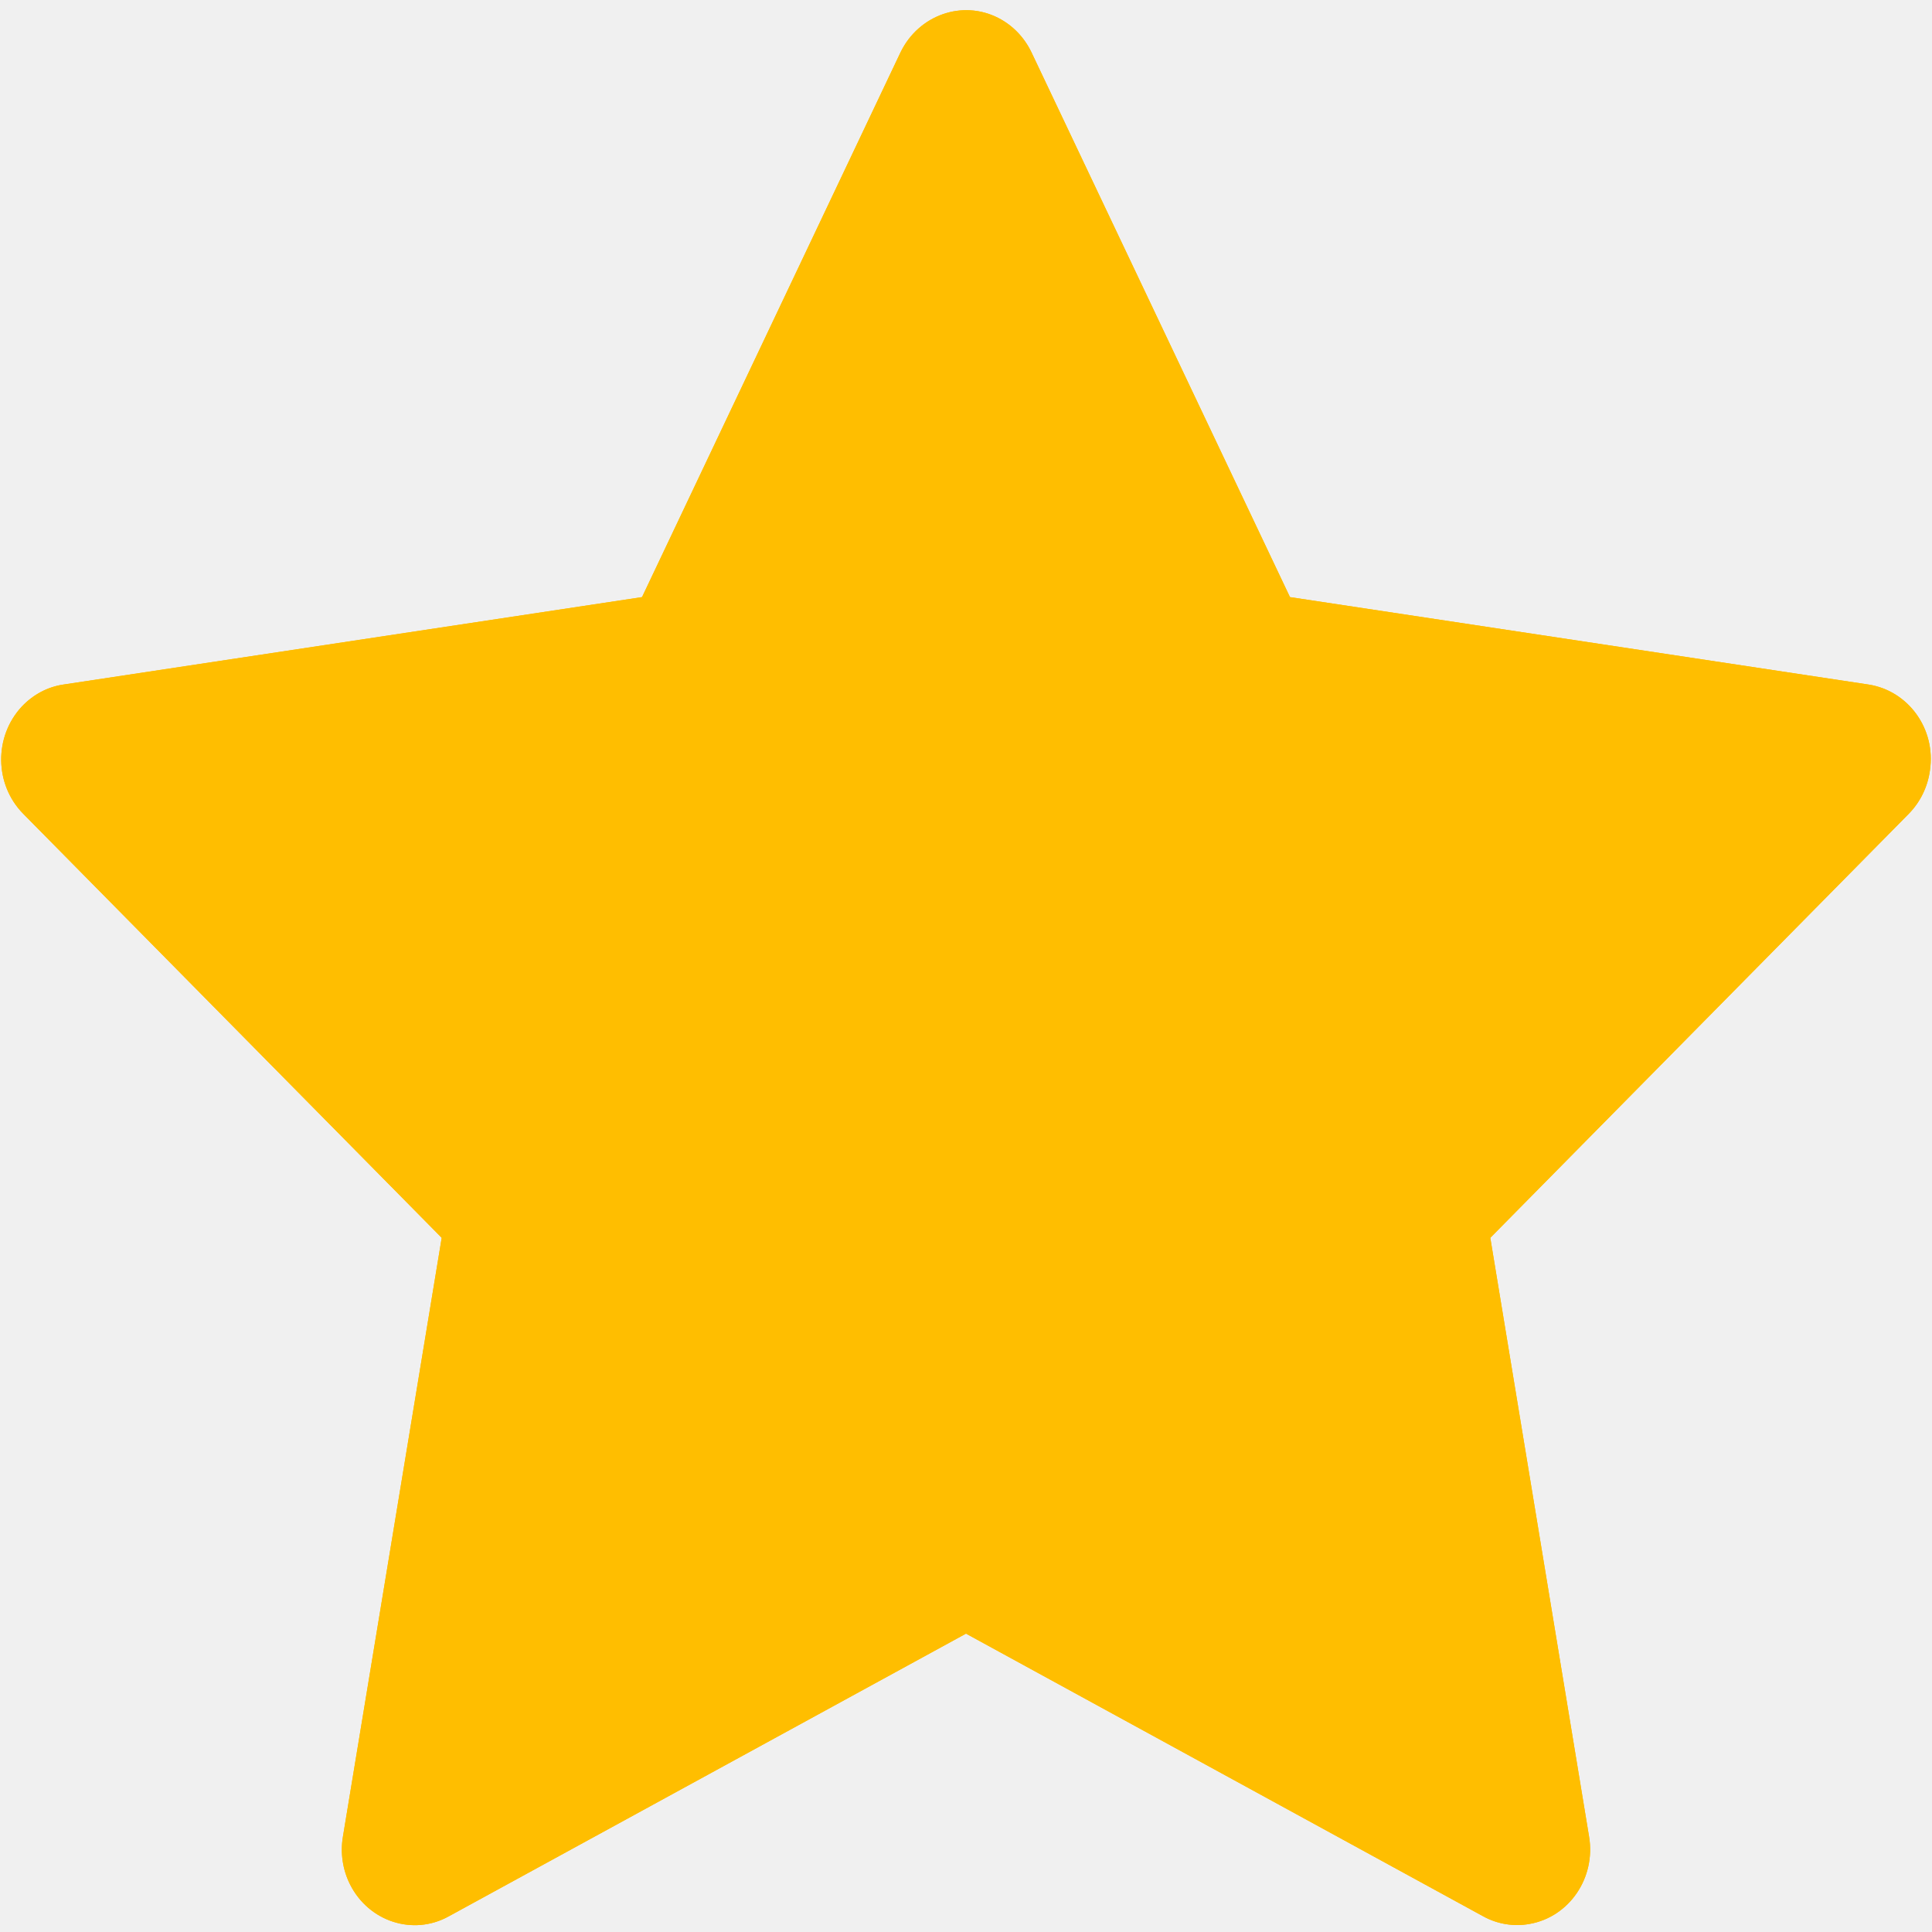
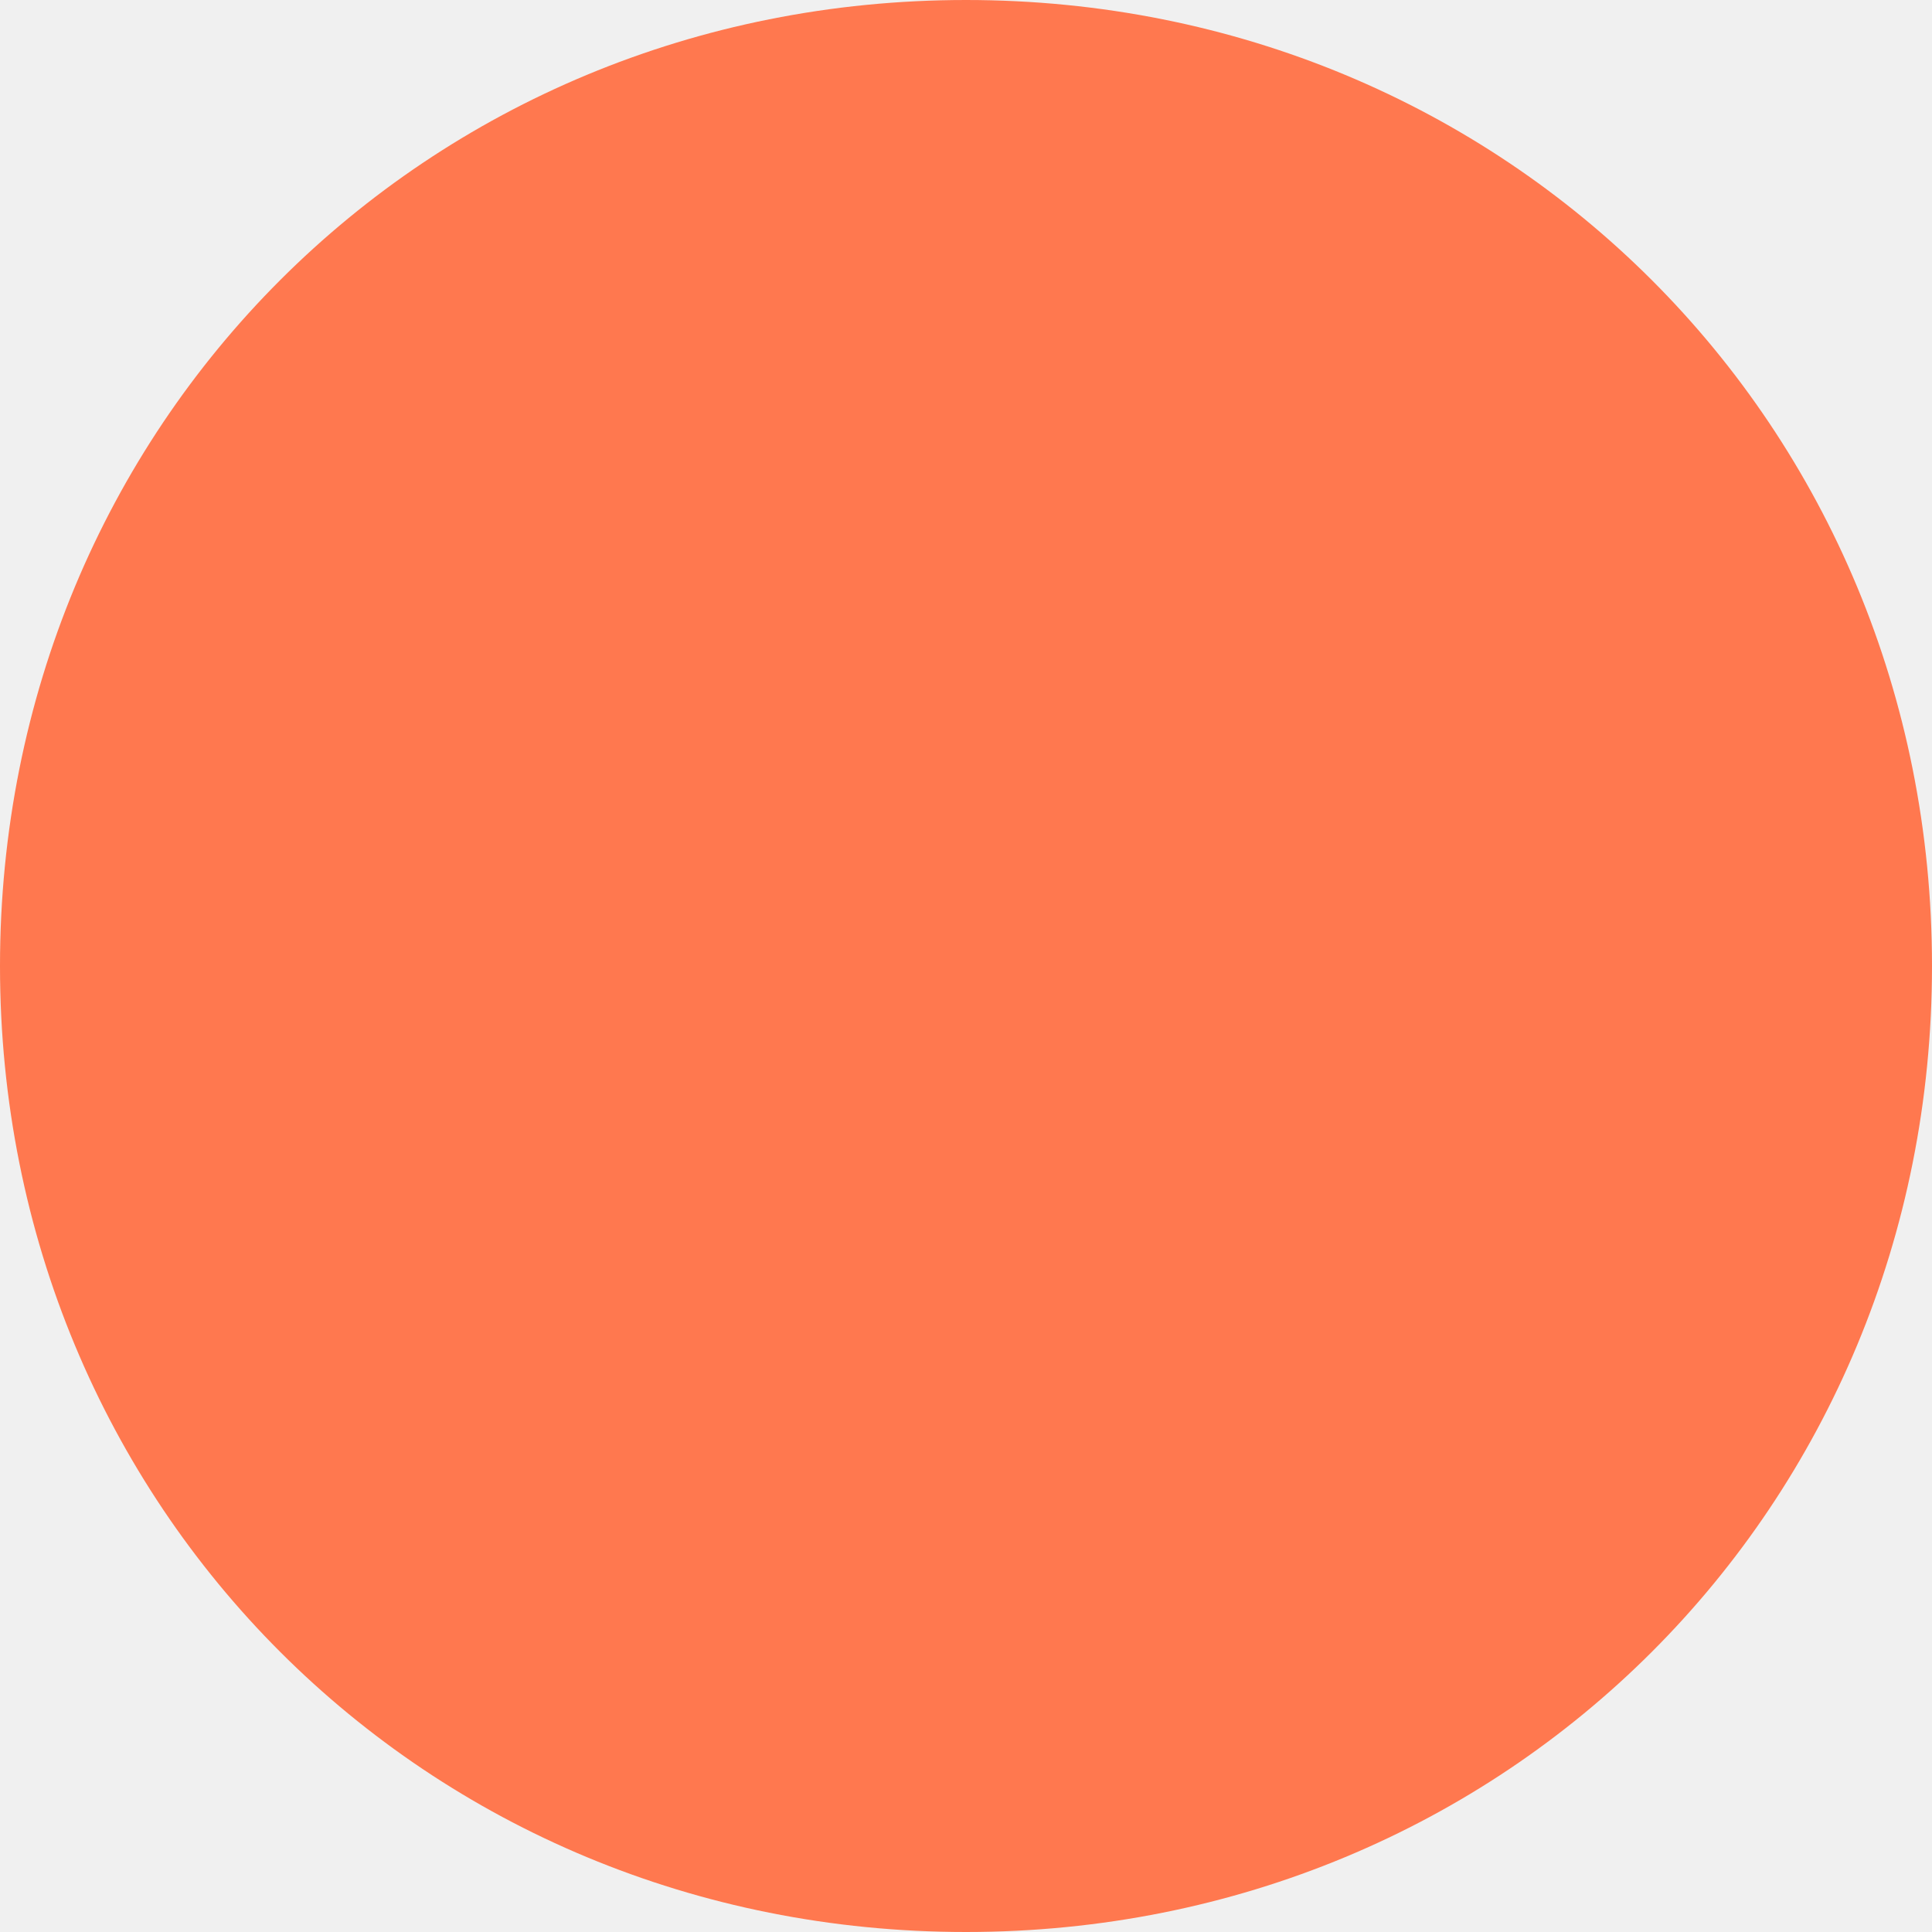
- <svg xmlns="http://www.w3.org/2000/svg" version="1.1" width="16px" height="16px">
-   <defs>
-     <mask fill="white" id="clip149">
-       <path d="M 15.983 6.38  C 16.034 6.037  15.804 5.72  15.474 5.669  L 10.683 4.945  L 8.542 0.433  C 8.483 0.31  8.387 0.21  8.268 0.149  C 7.97 -0.004  7.608 0.124  7.458 0.433  L 5.317 4.945  L 0.526 5.669  C 0.394 5.688  0.274 5.753  0.181 5.851  C -0.051 6.1  -0.047 6.496  0.192 6.739  L 3.658 10.251  L 2.84 15.21  C 2.817 15.345  2.838 15.486  2.9 15.608  C 3.055 15.914  3.421 16.033  3.715 15.871  L 8 13.529  L 12.285 15.871  C 12.402 15.935  12.538 15.957  12.668 15.933  C 12.996 15.875  13.217 15.551  13.16 15.21  L 12.342 10.251  L 15.808 6.739  C 15.902 6.643  15.964 6.518  15.983 6.38  Z " fill-rule="evenodd" />
-     </mask>
-   </defs>
-   <g>
-     <path d="M 15.983 6.38  C 16.034 6.037  15.804 5.72  15.474 5.669  L 10.683 4.945  L 8.542 0.433  C 8.483 0.31  8.387 0.21  8.268 0.149  C 7.97 -0.004  7.608 0.124  7.458 0.433  L 5.317 4.945  L 0.526 5.669  C 0.394 5.688  0.274 5.753  0.181 5.851  C -0.051 6.1  -0.047 6.496  0.192 6.739  L 3.658 10.251  L 2.84 15.21  C 2.817 15.345  2.838 15.486  2.9 15.608  C 3.055 15.914  3.421 16.033  3.715 15.871  L 8 13.529  L 12.285 15.871  C 12.402 15.935  12.538 15.957  12.668 15.933  C 12.996 15.875  13.217 15.551  13.16 15.21  L 12.342 10.251  L 15.808 6.739  C 15.902 6.643  15.964 6.518  15.983 6.38  Z " fill-rule="nonzero" fill="#ffbe00" stroke="none" />
-     <path d="M 15.983 6.38  C 16.034 6.037  15.804 5.72  15.474 5.669  L 10.683 4.945  L 8.542 0.433  C 8.483 0.31  8.387 0.21  8.268 0.149  C 7.97 -0.004  7.608 0.124  7.458 0.433  L 5.317 4.945  L 0.526 5.669  C 0.394 5.688  0.274 5.753  0.181 5.851  C -0.051 6.1  -0.047 6.496  0.192 6.739  L 3.658 10.251  L 2.84 15.21  C 2.817 15.345  2.838 15.486  2.9 15.608  C 3.055 15.914  3.421 16.033  3.715 15.871  L 8 13.529  L 12.285 15.871  C 12.402 15.935  12.538 15.957  12.668 15.933  C 12.996 15.875  13.217 15.551  13.16 15.21  L 12.342 10.251  L 15.808 6.739  C 15.902 6.643  15.964 6.518  15.983 6.38  Z " stroke-width="2" stroke="#ffbe00" fill="none" mask="url(#clip149)" />
+ <svg xmlns="http://www.w3.org/2000/svg" version="1.1" width="20px" height="20px">
+   <g transform="matrix(1 0 0 1 -4 -76 )">
+     <path d="M 14 76  C 19.6 76  24 80.4  24 86  C 24 91.6  19.6 96  14 96  C 8.4 96  4 91.6  4 86  C 4 80.4  8.4 76  14 76  Z " fill-rule="nonzero" fill="#ff784f" stroke="none" />
  </g>
</svg>
